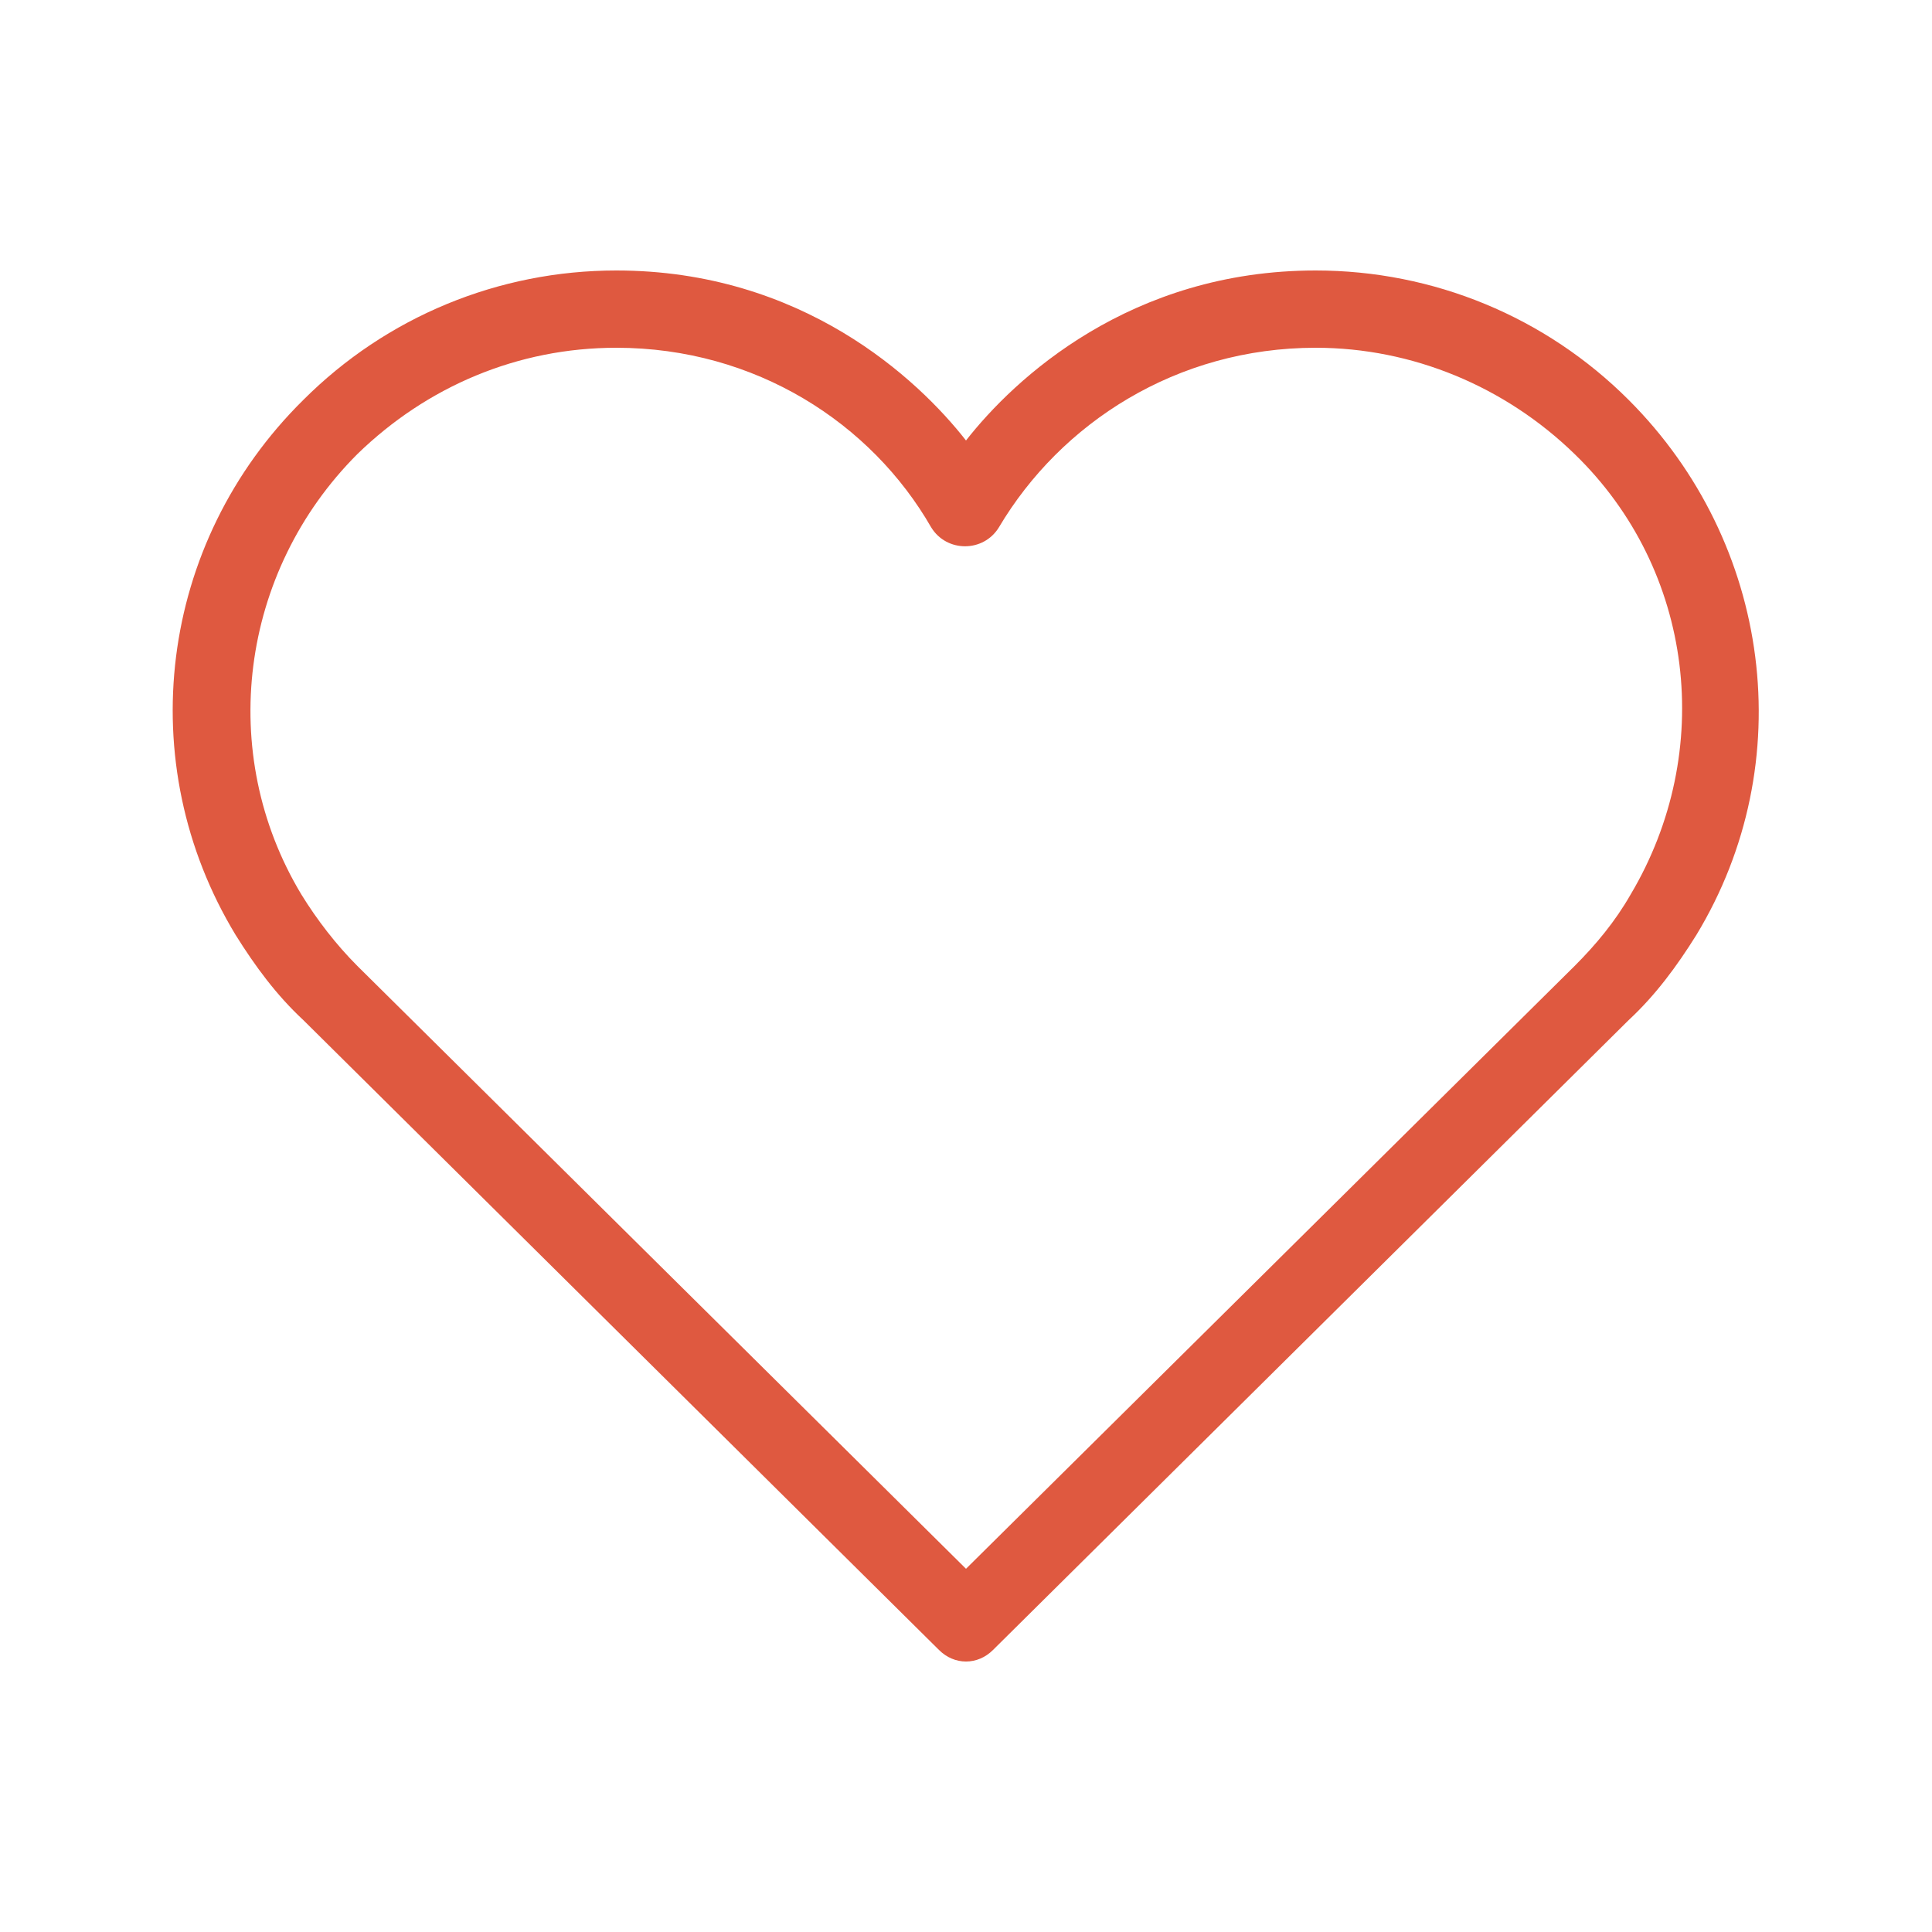
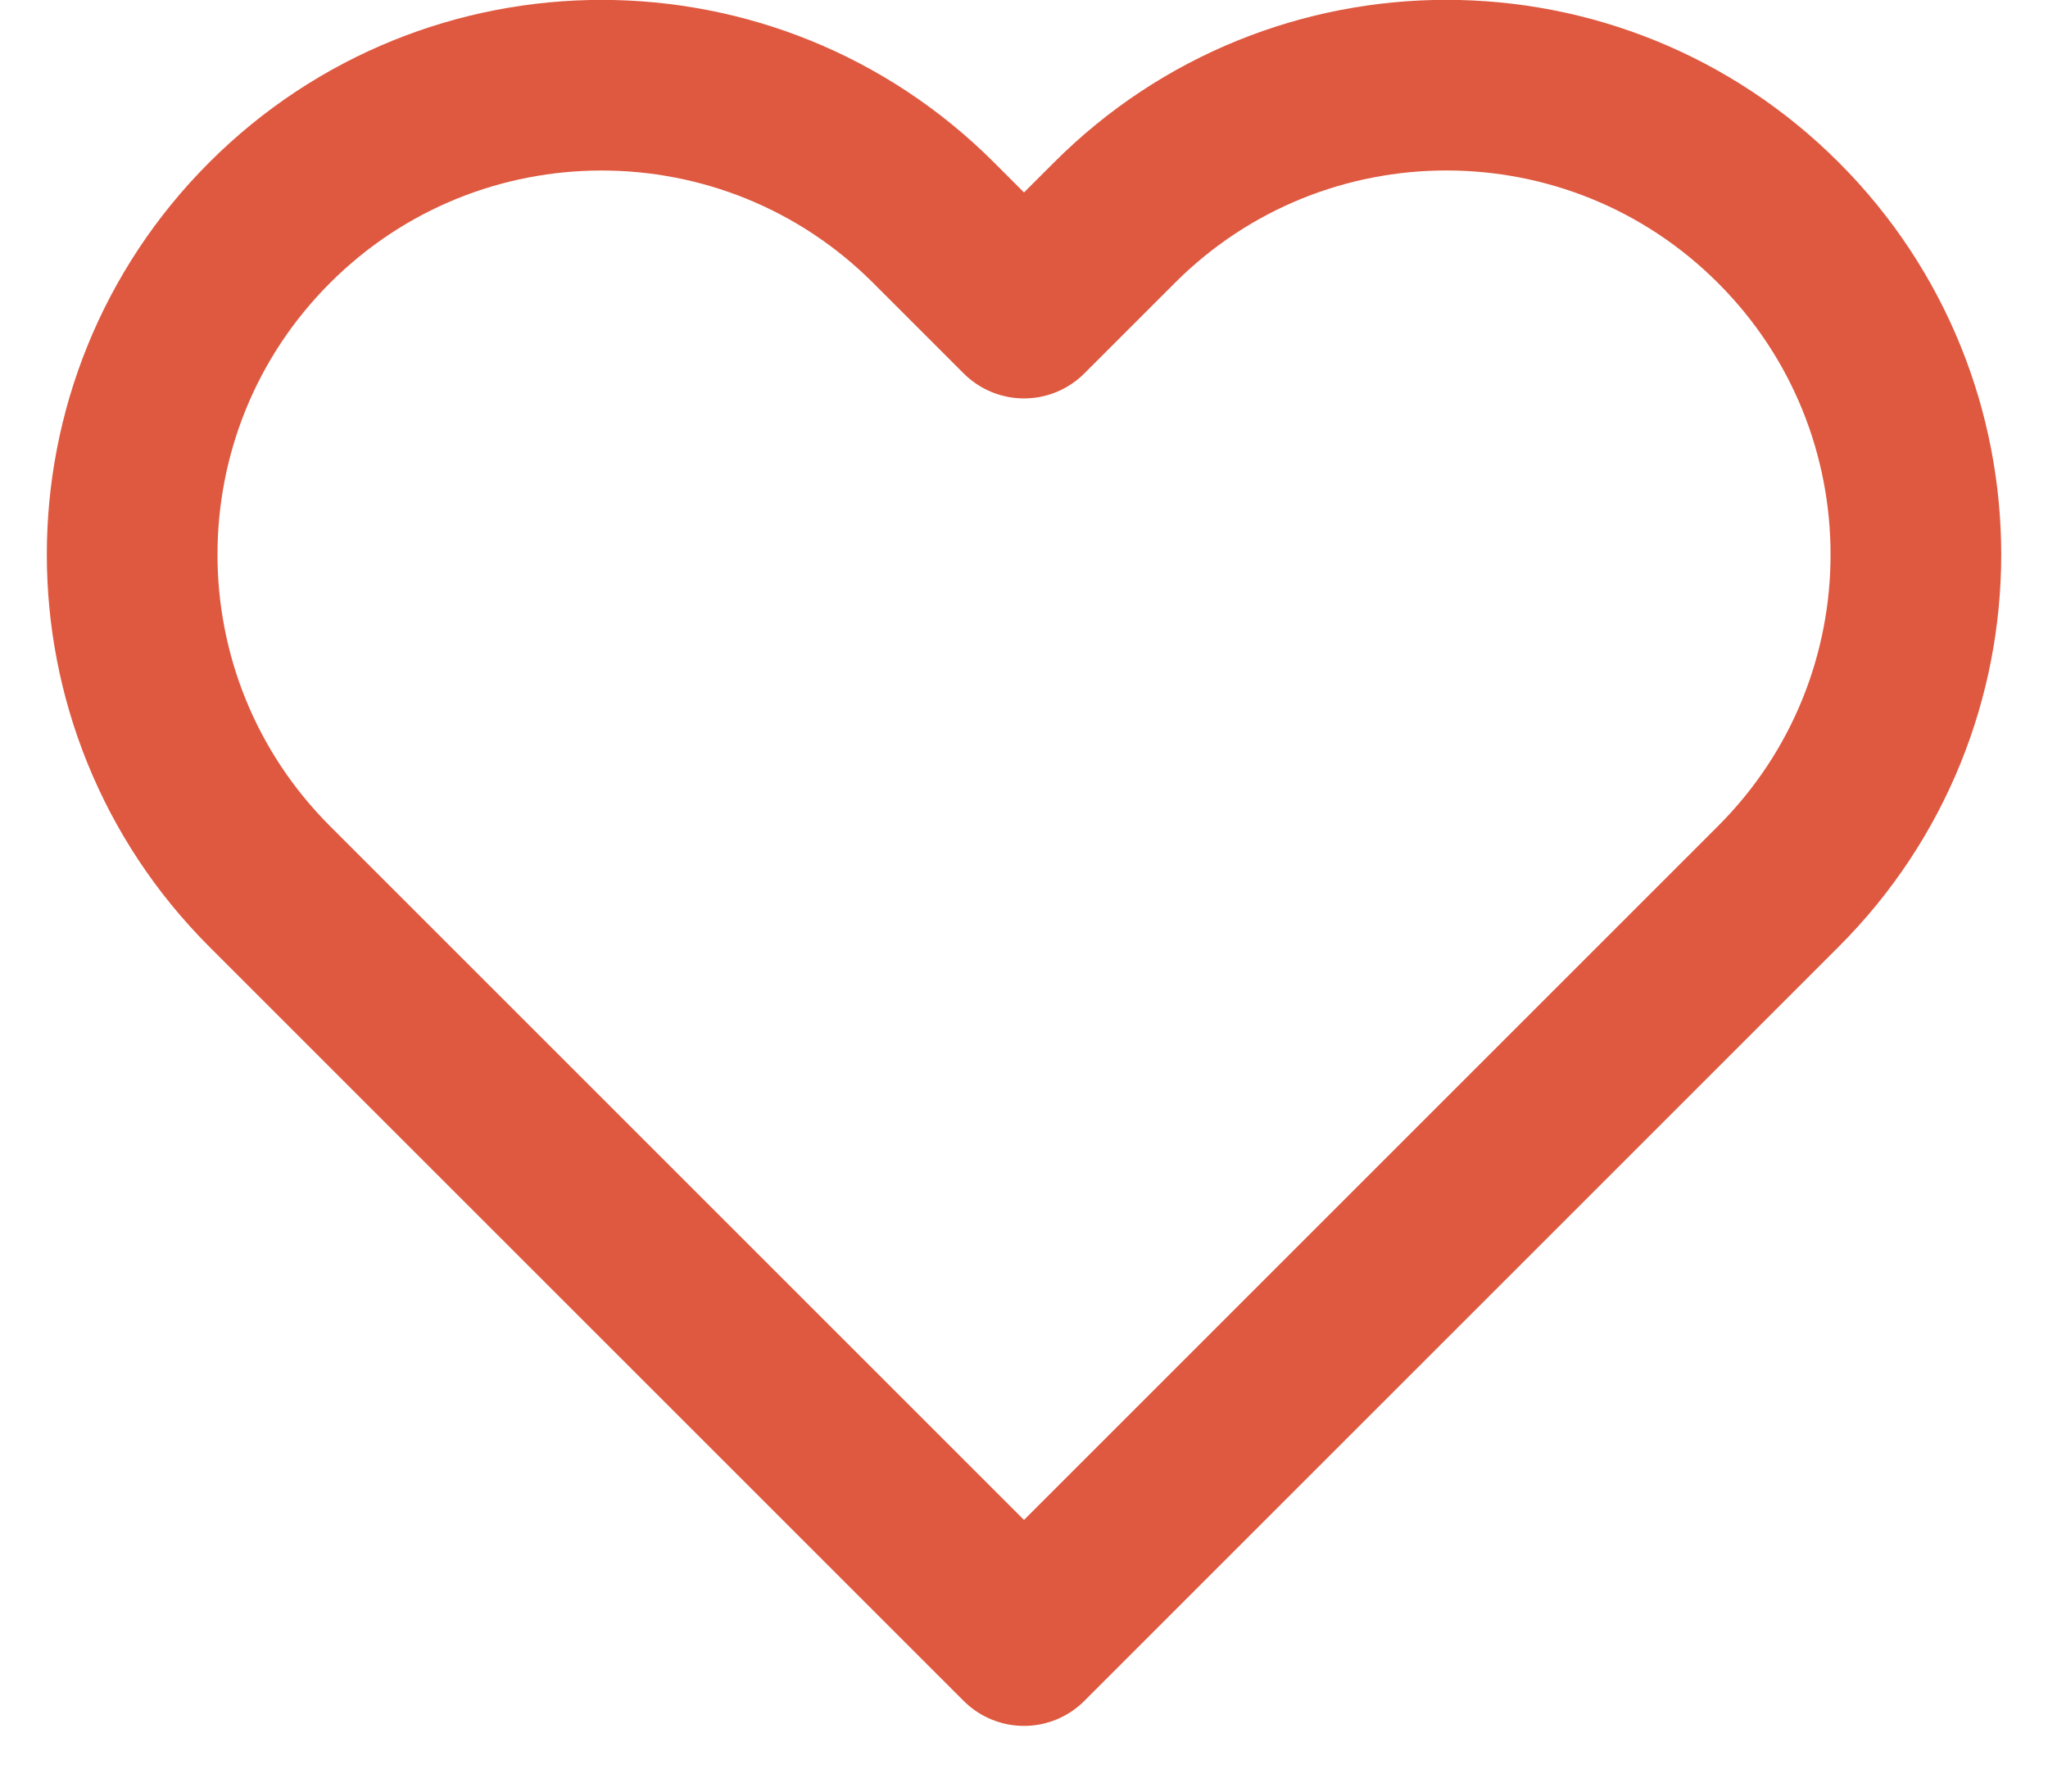
- <svg xmlns="http://www.w3.org/2000/svg" width="100" height="100" id="heart">
-   <path d="M48.6 85.4 15.7 52.8c-1.4-1.3-2.5-2.8-3.5-4.4-5.4-8.9-4-20.3 3.5-27.7C20 16.4 25.8 14 31.9 14c9.6 0 15.6 5.6 18.1 8.8 2.5-3.2 8.5-8.8 18.1-8.8 6.1 0 11.9 2.4 16.2 6.7 7.4 7.4 8.9 18.8 3.5 27.7-1 1.6-2.1 3.1-3.5 4.4L51.4 85.4c-.8.8-2 .8-2.8 0zM31.9 18c-5.1 0-9.8 2-13.4 5.5-6.1 6.1-7.3 15.5-2.9 22.8.8 1.3 1.8 2.6 2.9 3.7L50 81.2 81.5 50c1.1-1.1 2.1-2.3 2.9-3.7 4.4-7.4 3.3-16.8-2.9-22.8C77.9 20 73.1 18 68.1 18c-7.2 0-13.2 3.9-16.4 9.3-.8 1.3-2.7 1.3-3.5 0-3.1-5.4-9.1-9.3-16.3-9.3z" style="fill: rgb(223,89,64);" />
-   <path d="M944-370v1684H-840V-370H944m8-8H-848v1700H952V-378z" />
+ <svg xmlns="http://www.w3.org/2000/svg" viewBox="0 0 24 21" id="Heart">
+   <path fill="none" stroke="#df5940" stroke-linecap="round" stroke-linejoin="round" stroke-width="2" d="M20.84 2.61a5.5 5.5 0 0 0-7.78 0L12 3.67l-1.06-1.06a5.501 5.501 0 0 0-7.78 7.78l1.06 1.06L12 19.23l7.78-7.78 1.06-1.06a5.5 5.5 0 0 0 0-7.78z" class="colorStroke000000 svgStroke" />
</svg>
